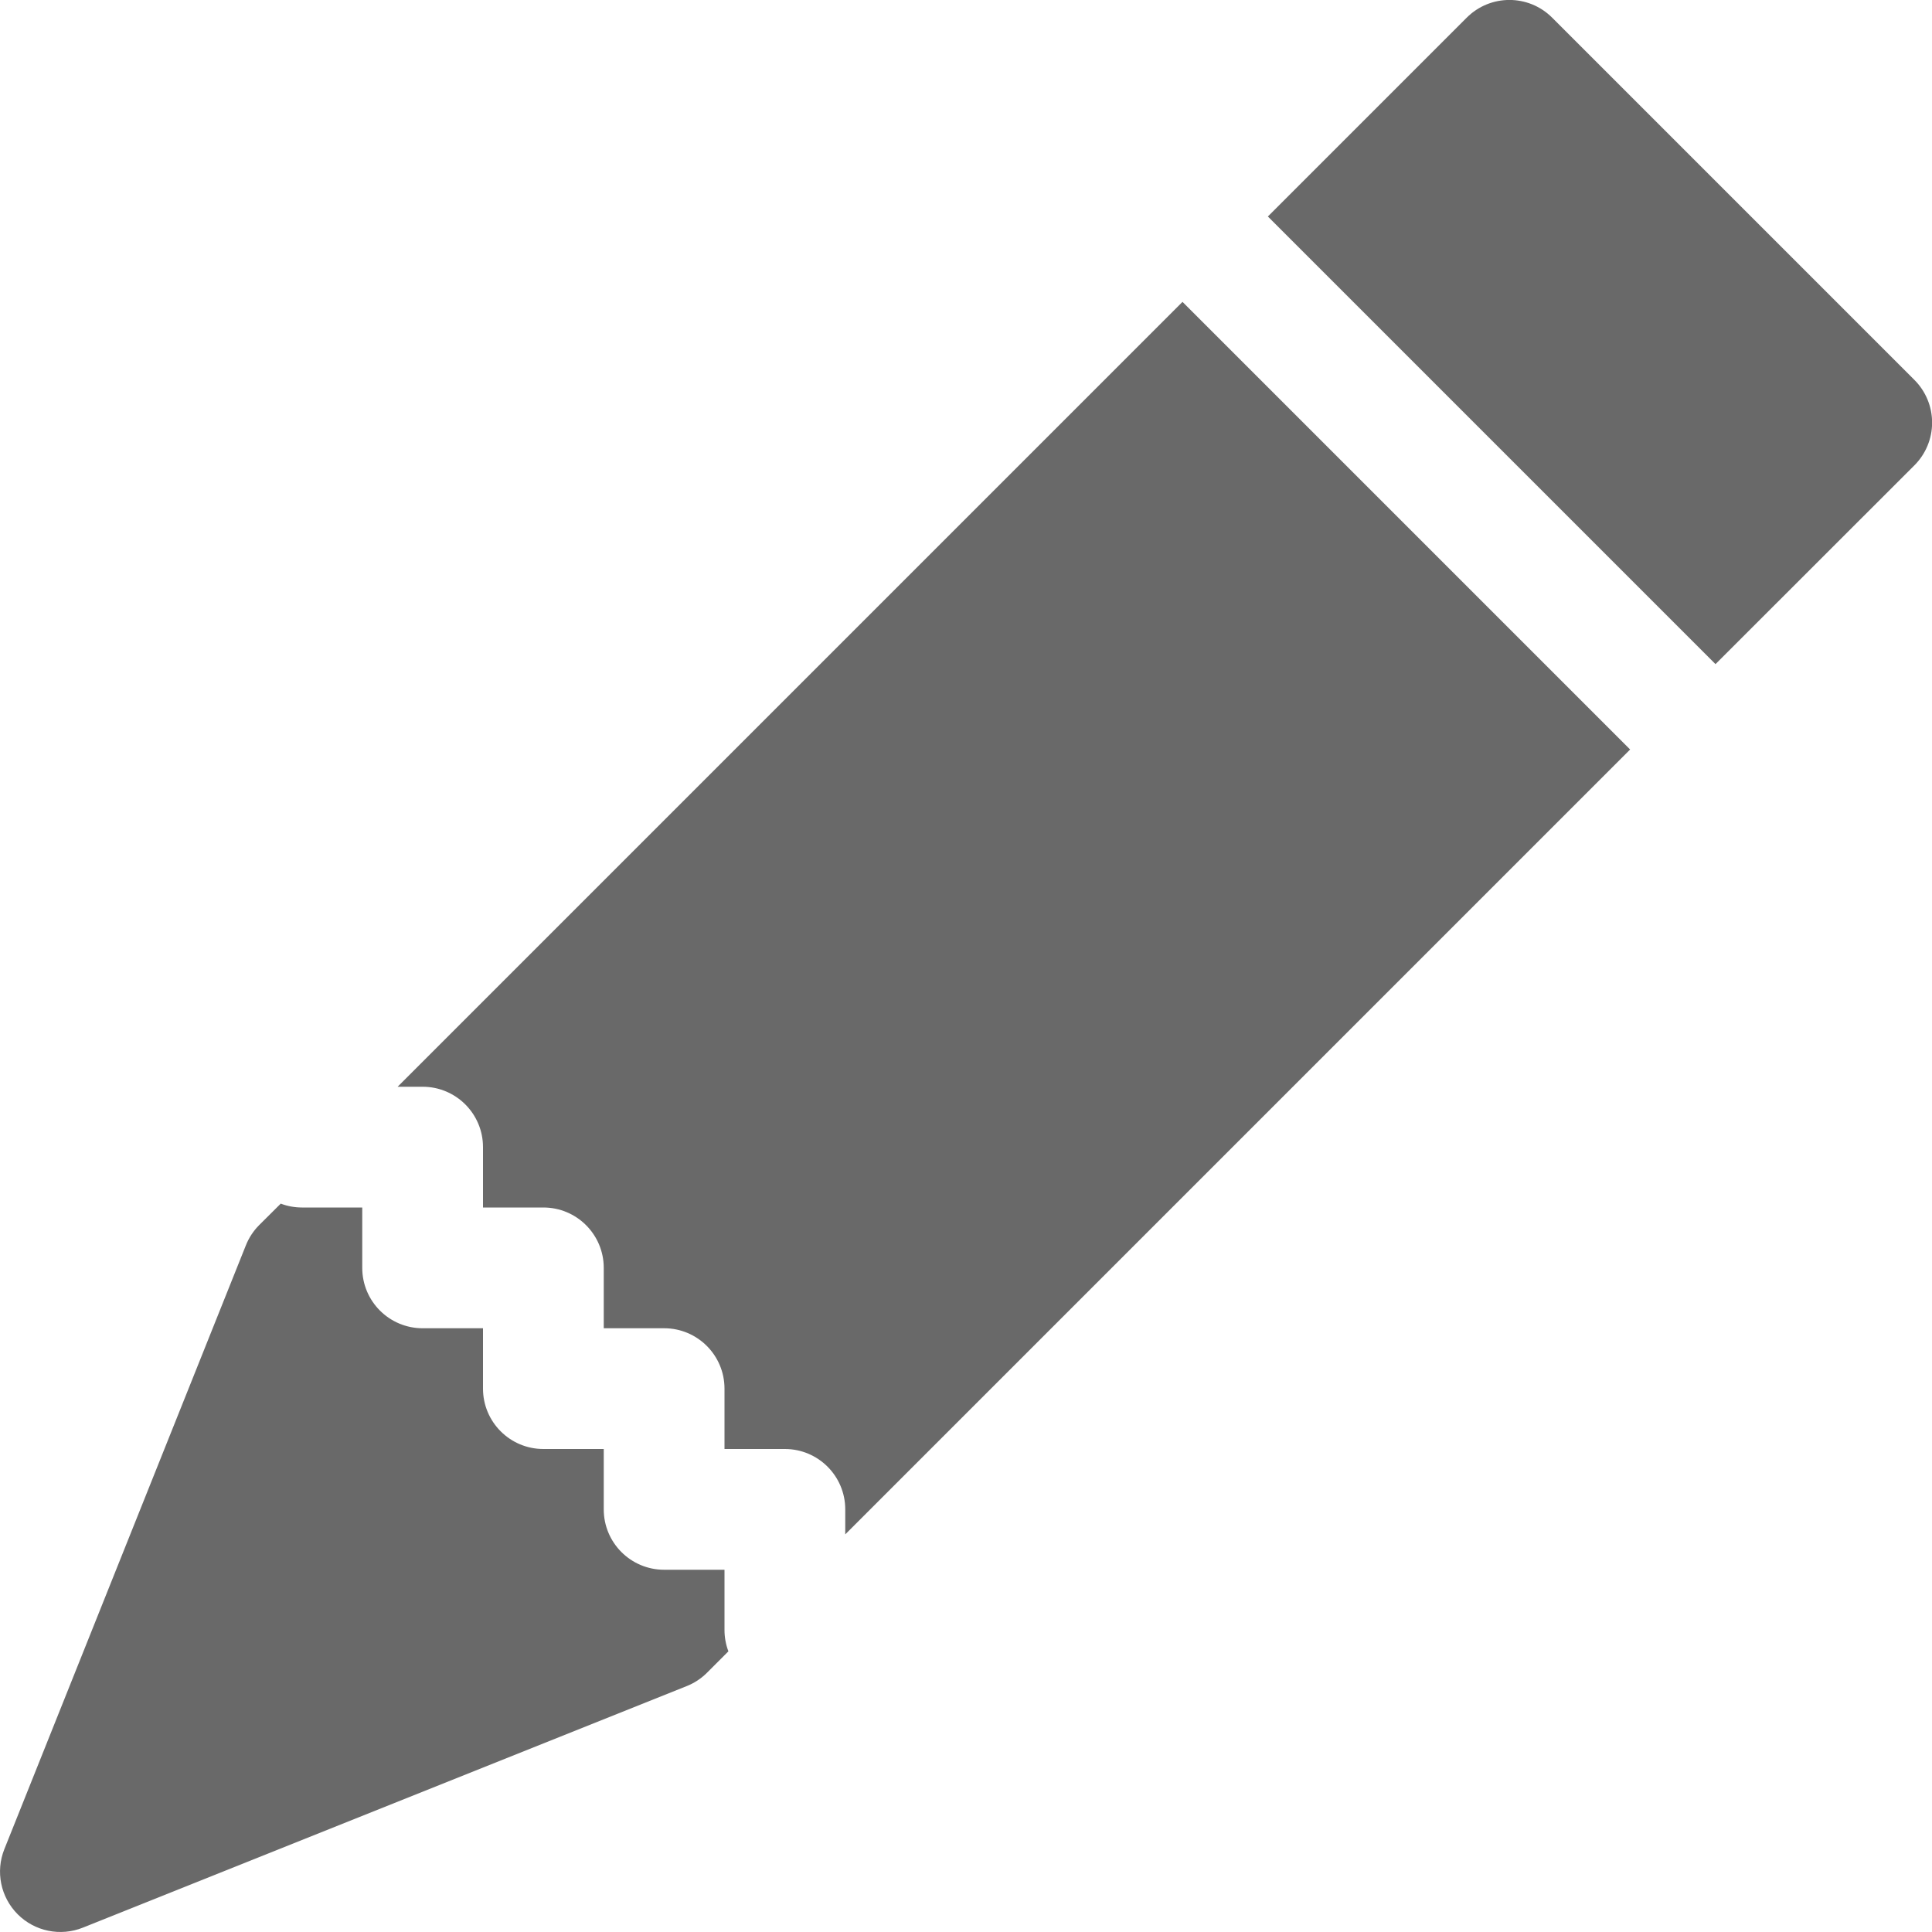
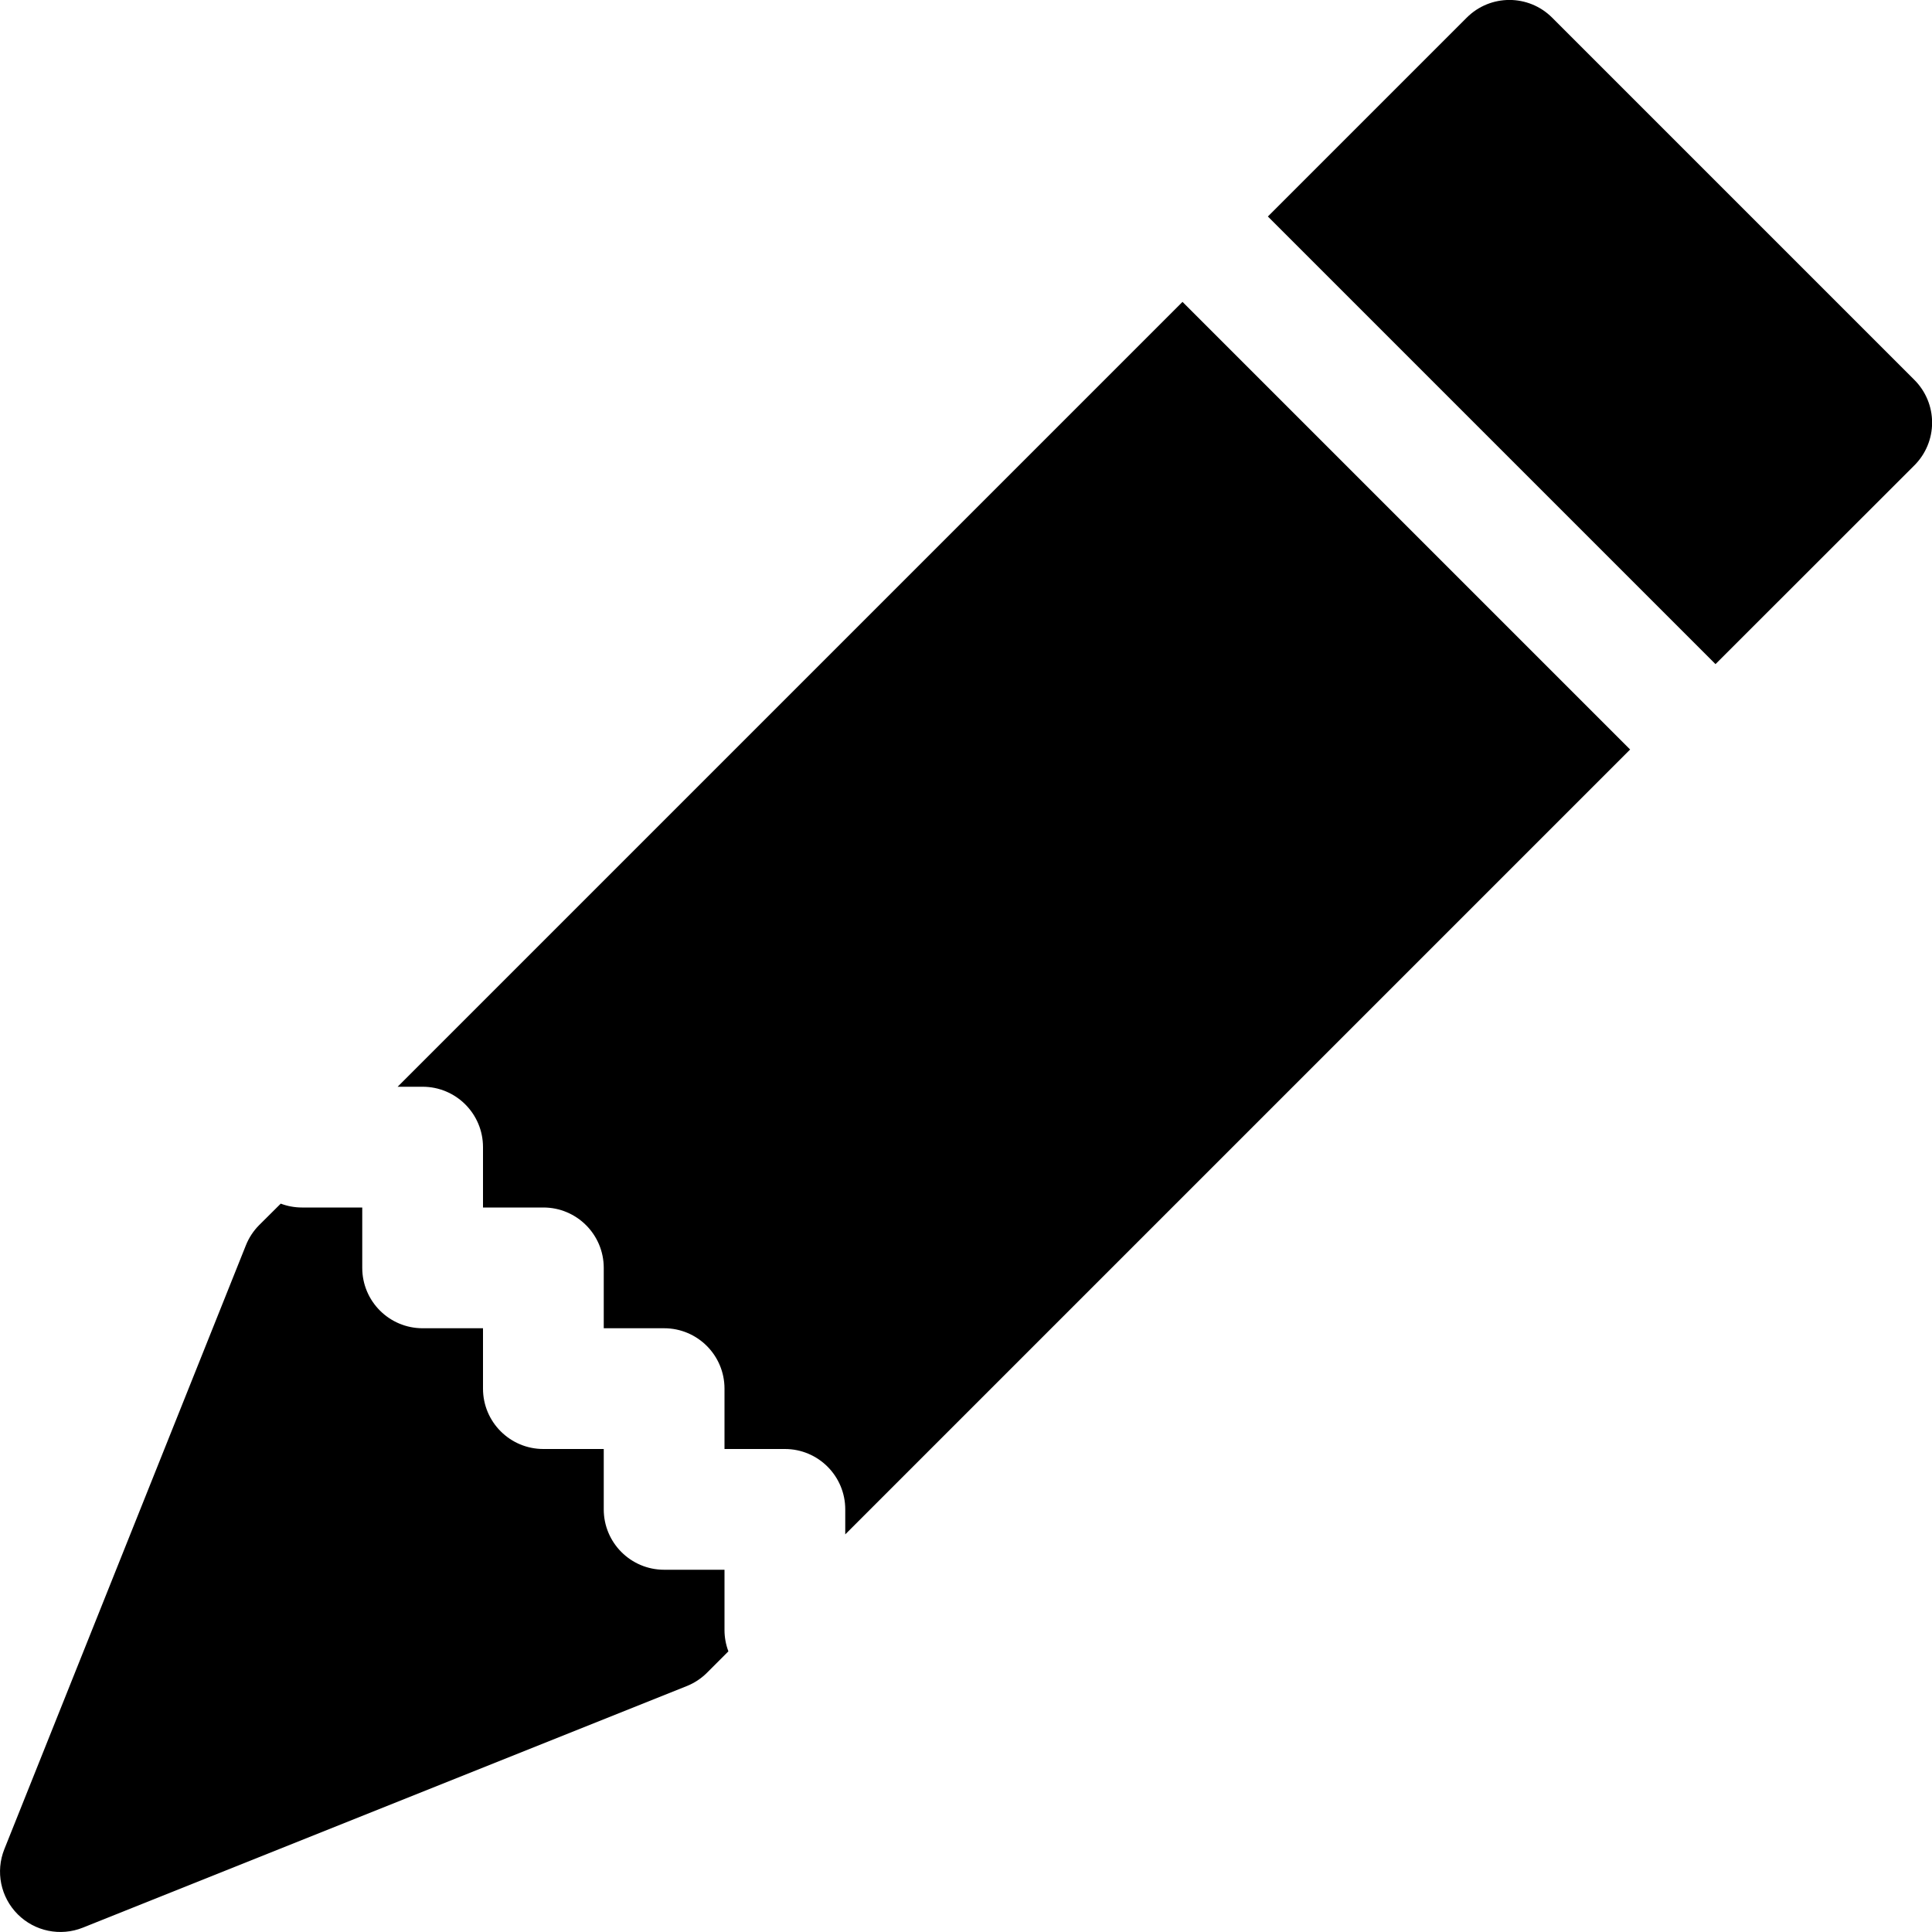
- <svg xmlns="http://www.w3.org/2000/svg" width="16" height="16" fill="dimgray" class="bi bi-pencil-fill" viewBox="0 0 16 16">
+ <svg xmlns="http://www.w3.org/2000/svg" width="16" height="16" fill="currentColor" class="bi bi-pencil-fill" viewBox="0 0 16 16">
  <path d="M12.854.146a.5.5 0 0 0-.707 0L10.5 1.793 14.207 5.5l1.647-1.646a.5.5 0 0 0 0-.708l-3-3zm.646 6.061L9.793 2.5 3.293 9H3.5a.5.5 0 0 1 .5.5v.5h.5a.5.5 0 0 1 .5.5v.5h.5a.5.5 0 0 1 .5.5v.5h.5a.5.5 0 0 1 .5.5v.207l6.5-6.5zm-7.468 7.468A.5.5 0 0 1 6 13.5V13h-.5a.5.5 0 0 1-.5-.5V12h-.5a.5.5 0 0 1-.5-.5V11h-.5a.5.5 0 0 1-.5-.5V10h-.5a.499.499 0 0 1-.175-.032l-.179.178a.5.5 0 0 0-.11.168l-2 5a.5.5 0 0 0 .65.65l5-2a.5.5 0 0 0 .168-.11l.178-.178z" />
</svg>
